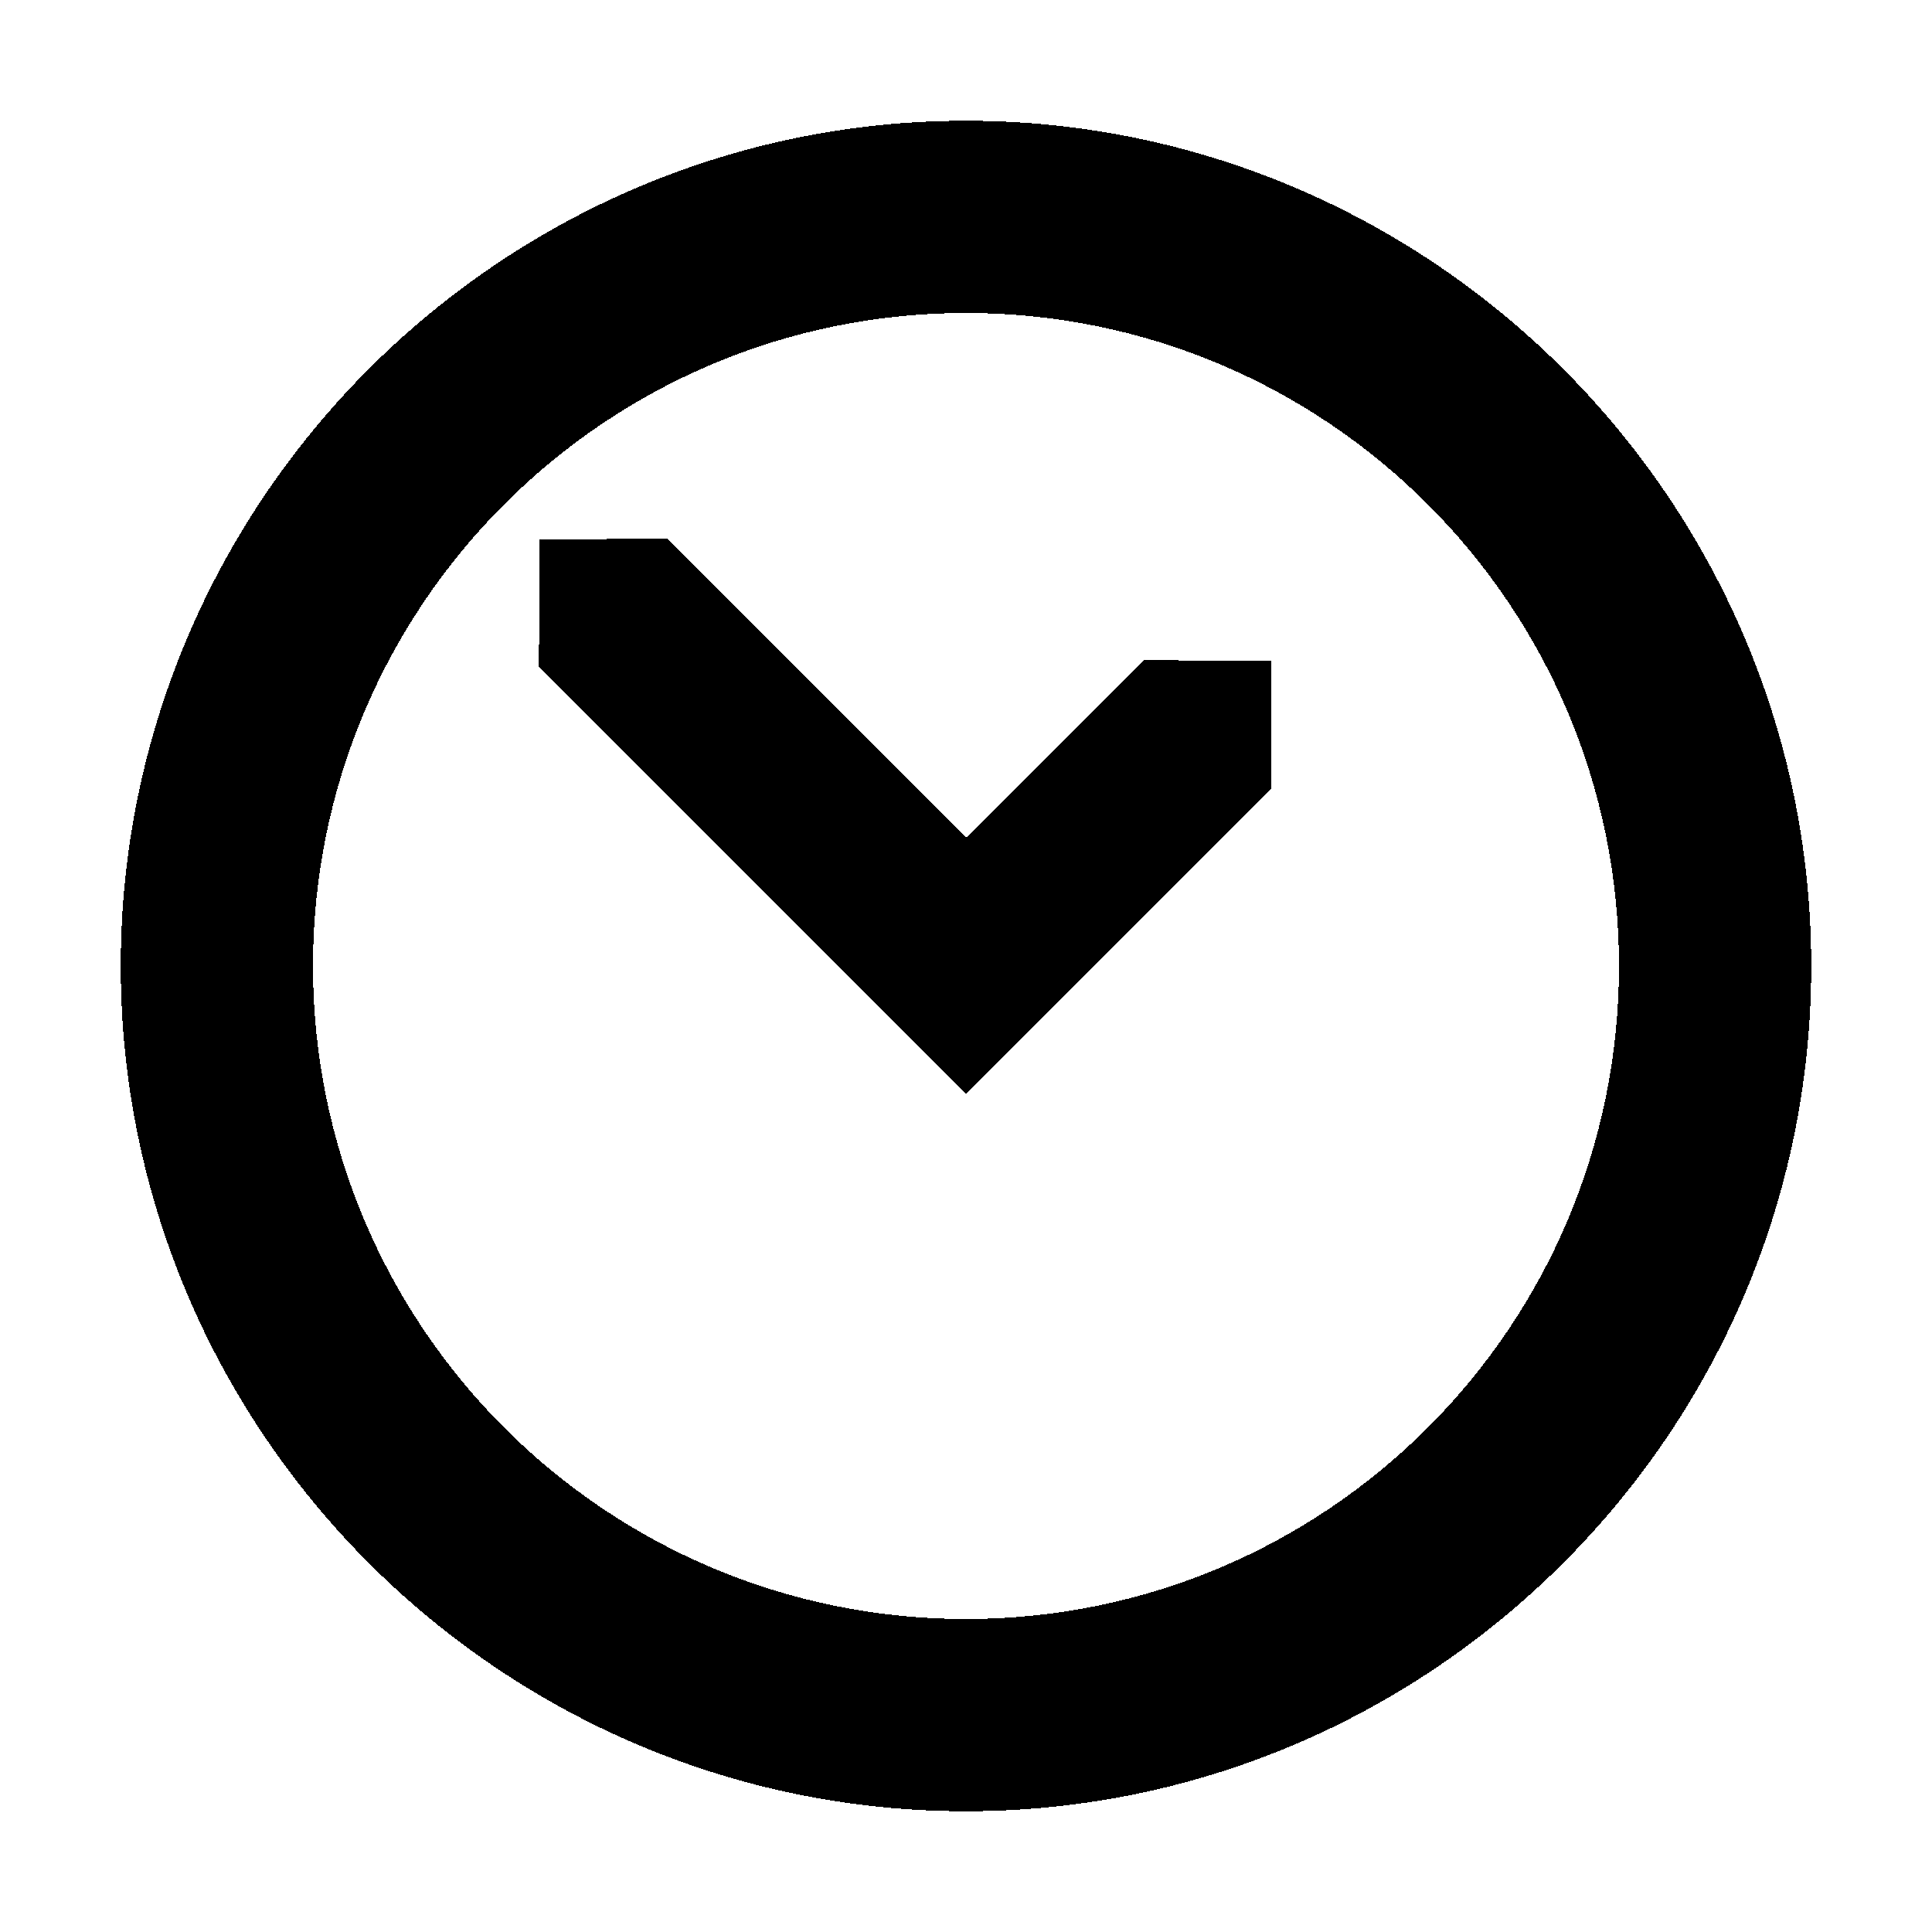
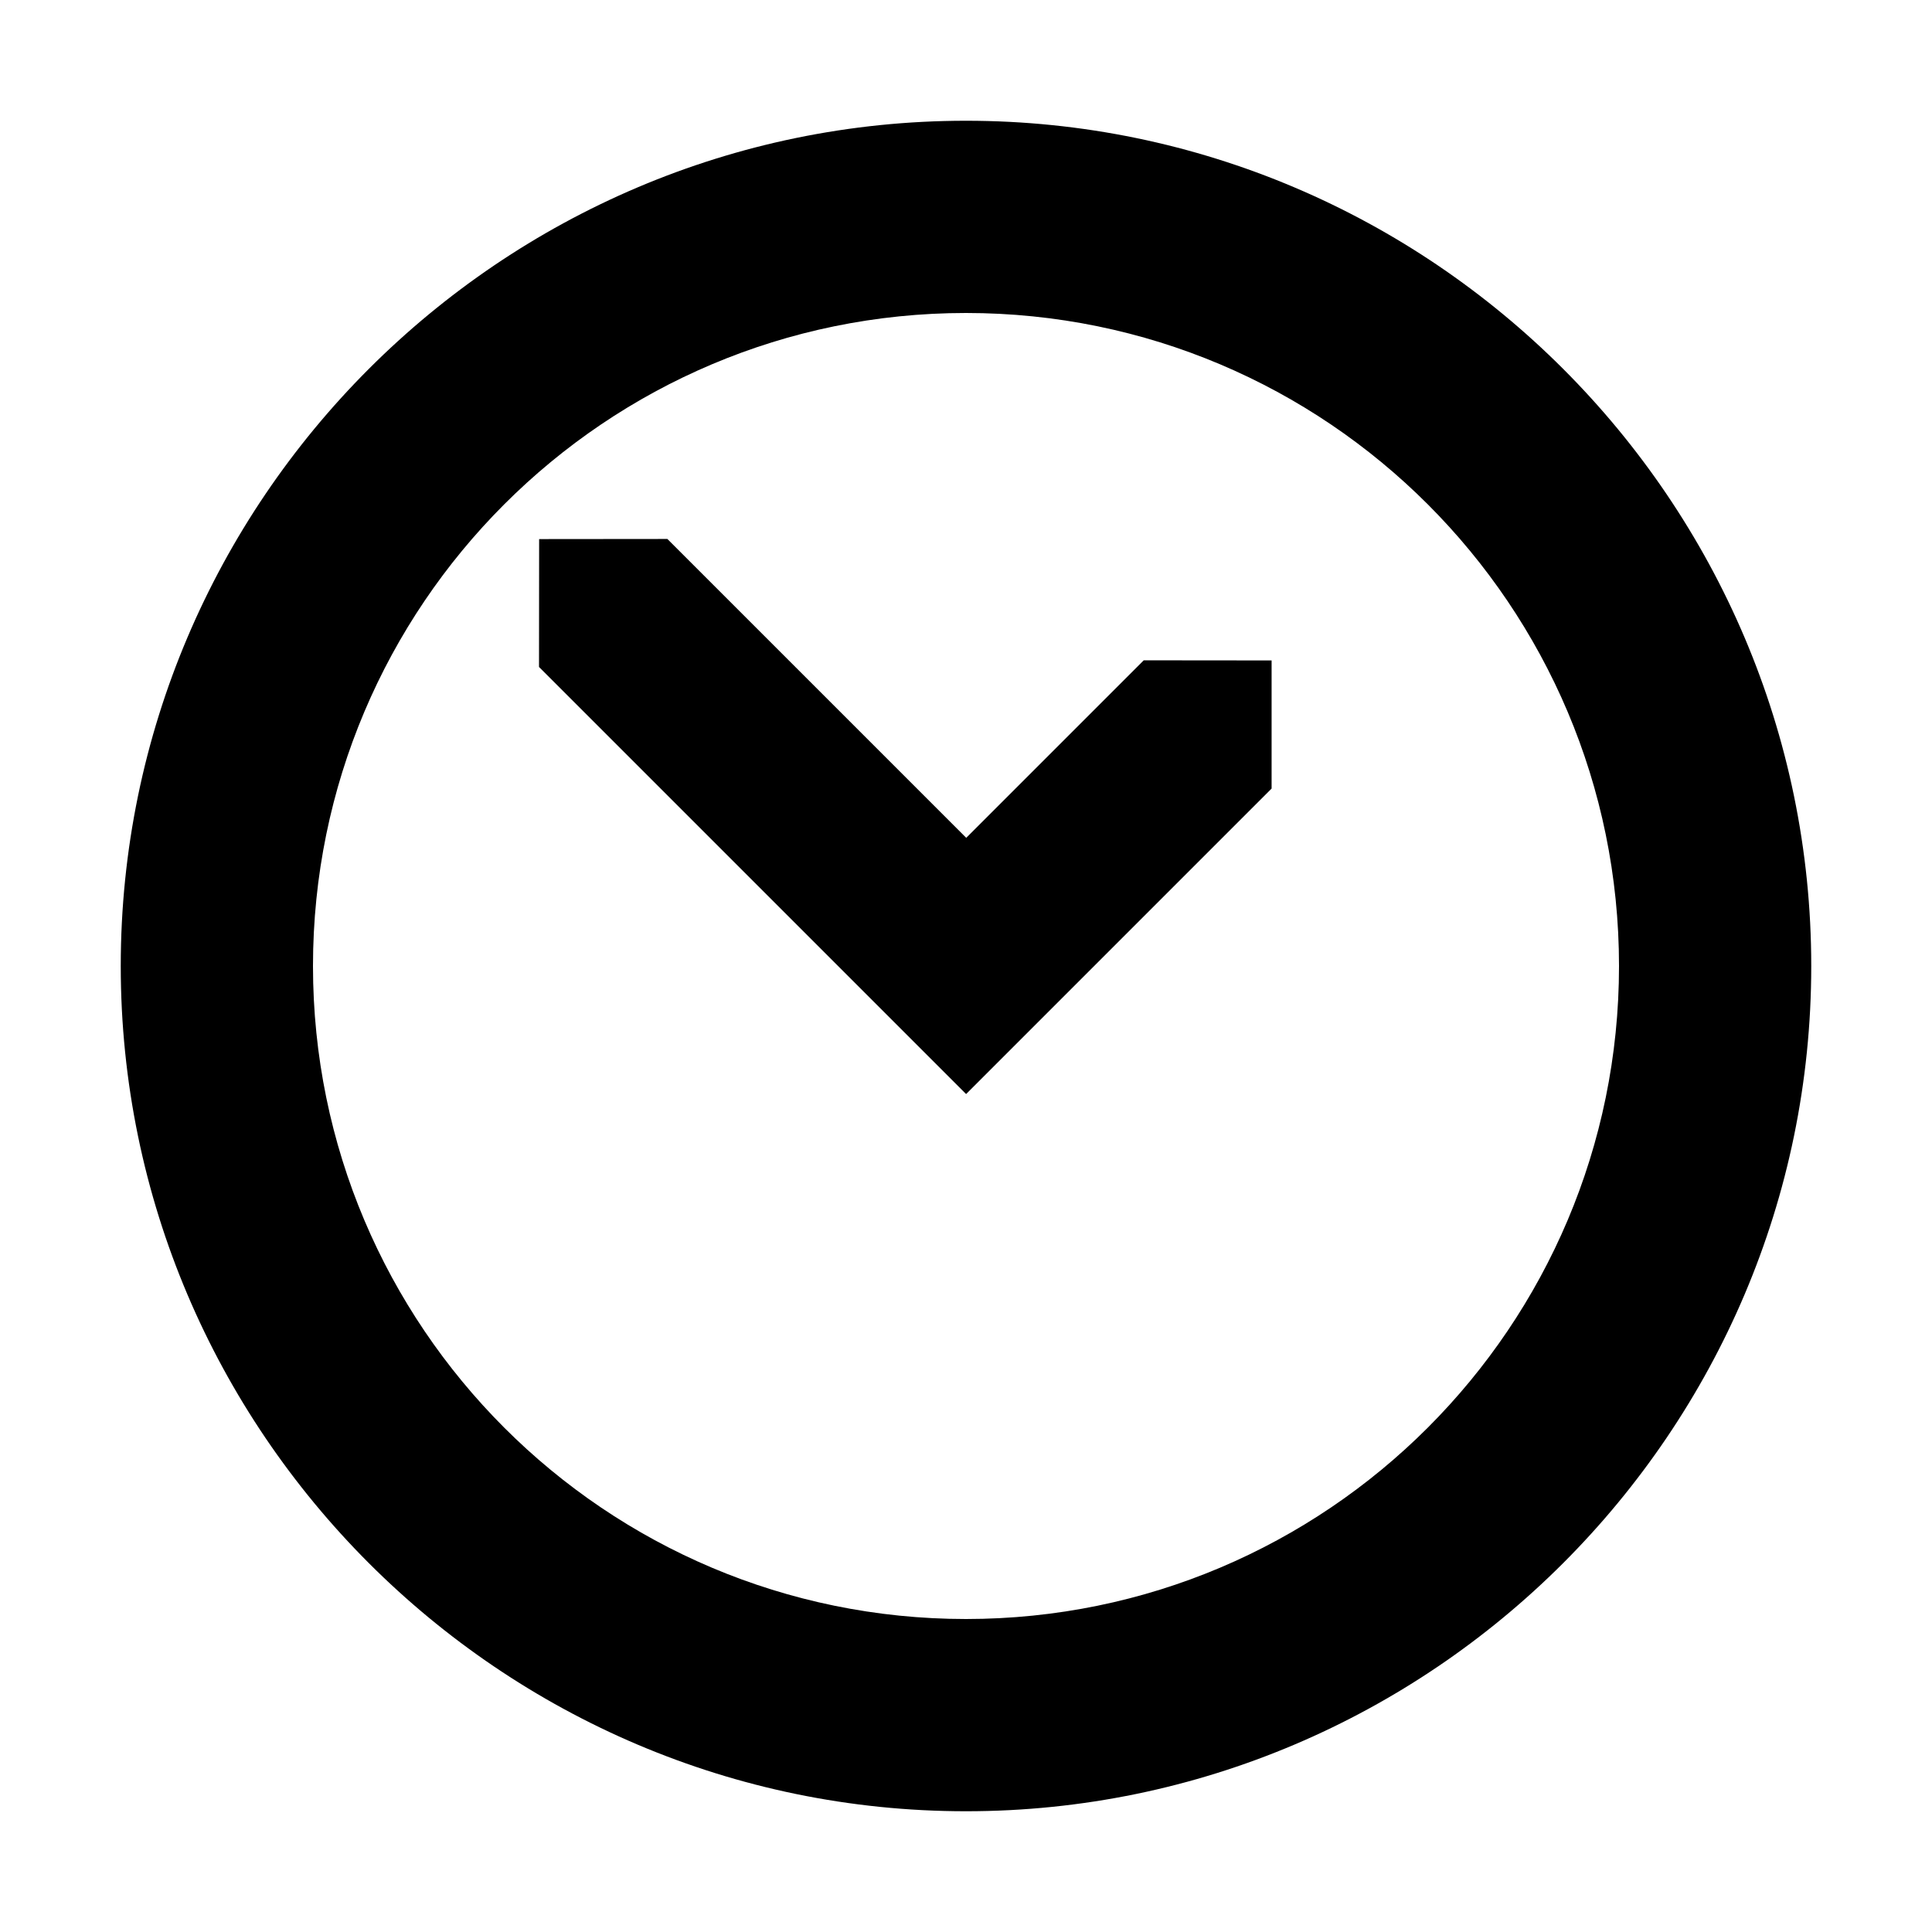
- <svg xmlns="http://www.w3.org/2000/svg" xmlns:xlink="http://www.w3.org/1999/xlink" width="16" height="16" id="svg2" version="1.1" shape-rendering="crispEdges">
+ <svg xmlns="http://www.w3.org/2000/svg" xmlns:xlink="http://www.w3.org/1999/xlink" width="16" height="16" id="svg2" version="1.1">
  <defs id="defs4">
    <linearGradient id="linearGradient5306">
      <stop style="stop-color:#ffffff;stop-opacity:0.099;" offset="0" id="stop5308" />
      <stop style="stop-color:#ffffff;stop-opacity:0;" offset="1" id="stop5310" />
    </linearGradient>
    <linearGradient id="linearGradient5290">
      <stop style="stop-color:#00ffff;stop-opacity:0.098;" offset="0" id="stop5292" />
      <stop id="stop6740" offset="0.5" style="stop-color:#00ff7f;stop-opacity:0.047;" />
      <stop style="stop-color:#00ff00;stop-opacity:0;" offset="1" id="stop5294" />
    </linearGradient>
    <linearGradient id="linearGradient5188">
      <stop style="stop-color:#64b5f6;stop-opacity:0.247;" offset="0" id="stop5198" />
      <stop style="stop-color:#64b5f6;stop-opacity:0;" offset="1" id="stop5192" />
    </linearGradient>
    <linearGradient id="linearGradient3975">
      <stop style="stop-color:#ff5555;stop-opacity:1;" offset="0" id="stop3977" />
    </linearGradient>
    <linearGradient id="linearGradient3969">
      <stop style="stop-color:#87cdde;stop-opacity:1;" offset="0" id="stop3971" />
    </linearGradient>
    <filter id="filter3945" x="0" y="6" width="1.2" style="color-interpolation-filters:sRGB">
      <feDiffuseLighting id="feDiffuseLighting3947" lighting-color="#fdfdfd" surfaceScale="121.495" diffuseConstant="28.448" />
    </filter>
    <filter id="filter3979" style="color-interpolation-filters:sRGB">
      <feFlood flood-opacity="0.2" flood-color="rgb(0,0,0)" result="flood" id="feFlood3981" />
      <feComposite in="flood" in2="SourceGraphic" operator="in" result="composite1" id="feComposite3983" />
      <feGaussianBlur stdDeviation="6" result="blur" id="feGaussianBlur3985" />
      <feOffset dx="0" dy="6" result="offset" id="feOffset3987" />
      <feComposite in="SourceGraphic" in2="offset" operator="over" result="fbSourceGraphic" id="feComposite3989" />
      <feColorMatrix result="fbSourceGraphicAlpha" in="fbSourceGraphic" values="0 0 0 -1 0 0 0 0 -1 0 0 0 0 -1 0 0 0 0 1 0" id="feColorMatrix3991" />
      <feFlood id="feFlood3993" flood-opacity="0.2" flood-color="rgb(0,0,0)" result="flood" in="fbSourceGraphic" />
      <feComposite id="feComposite3995" in2="fbSourceGraphic" in="flood" operator="in" result="composite1" />
      <feGaussianBlur id="feGaussianBlur3997" stdDeviation="6" result="blur" />
      <feOffset id="feOffset3999" dx="0" dy="6" result="offset" />
      <feComposite id="feComposite4001" in2="offset" in="fbSourceGraphic" operator="over" result="composite2" />
    </filter>
    <filter style="color-interpolation-filters:sRGB" id="filter3876">
      <feFlood flood-opacity="0.2" flood-color="rgb(0,0,0)" result="flood" id="feFlood3878" />
      <feComposite in="flood" in2="SourceGraphic" operator="in" result="composite1" id="feComposite3880" />
      <feGaussianBlur stdDeviation="6" result="blur" id="feGaussianBlur3882" />
      <feOffset dx="0" dy="6" result="offset" id="feOffset3884" />
      <feComposite in="SourceGraphic" in2="offset" operator="over" result="fbSourceGraphic" id="feComposite3886" />
      <feColorMatrix result="fbSourceGraphicAlpha" in="fbSourceGraphic" values="0 0 0 -1 0 0 0 0 -1 0 0 0 0 -1 0 0 0 0 1 0" id="feColorMatrix3888" />
      <feFlood id="feFlood3890" flood-opacity="0.397" flood-color="rgb(0,0,0)" result="flood" in="fbSourceGraphic" />
      <feComposite id="feComposite3892" in2="fbSourceGraphic" in="flood" operator="in" result="composite1" />
      <feGaussianBlur id="feGaussianBlur3894" stdDeviation="19.2" result="blur" />
      <feOffset id="feOffset3896" dx="0" dy="6" result="offset" />
      <feComposite id="feComposite3898" in2="offset" in="fbSourceGraphic" operator="over" result="fbSourceGraphic" />
      <feColorMatrix result="fbSourceGraphicAlpha" in="fbSourceGraphic" values="0 0 0 -1 0 0 0 0 -1 0 0 0 0 -1 0 0 0 0 1 0" id="feColorMatrix3900" />
      <feFlood id="feFlood3902" flood-opacity="0.8" flood-color="rgb(0,0,0)" result="flood" in="fbSourceGraphic" />
      <feComposite id="feComposite3904" in2="fbSourceGraphic" in="flood" operator="in" result="composite1" />
      <feGaussianBlur id="feGaussianBlur3906" stdDeviation="19.2" result="blur" />
      <feOffset id="feOffset3908" dx="0" dy="6" result="offset" />
      <feComposite id="feComposite3910" in2="offset" in="fbSourceGraphic" operator="over" result="fbSourceGraphic" />
      <feColorMatrix result="fbSourceGraphicAlpha" in="fbSourceGraphic" values="0 0 0 -1 0 0 0 0 -1 0 0 0 0 -1 0 0 0 0 1 0" id="feColorMatrix3912" />
      <feFlood id="feFlood3914" flood-opacity="0.8" flood-color="rgb(0,0,0)" result="flood" in="fbSourceGraphic" />
      <feComposite id="feComposite3916" in2="fbSourceGraphic" in="flood" operator="in" result="composite1" />
      <feGaussianBlur id="feGaussianBlur3918" stdDeviation="26.1" result="blur" />
      <feOffset id="feOffset3920" dx="0" dy="6" result="offset" />
      <feComposite id="feComposite3922" in2="offset" in="fbSourceGraphic" operator="over" result="fbSourceGraphic" />
      <feColorMatrix result="fbSourceGraphicAlpha" in="fbSourceGraphic" values="0 0 0 -1 0 0 0 0 -1 0 0 0 0 -1 0 0 0 0 1 0" id="feColorMatrix3924" />
      <feFlood id="feFlood3926" flood-opacity="0.8" flood-color="rgb(0,0,0)" result="flood" in="fbSourceGraphic" />
      <feComposite id="feComposite3928" in2="fbSourceGraphic" in="flood" operator="in" result="composite1" />
      <feGaussianBlur id="feGaussianBlur3930" stdDeviation="35.7" result="blur" />
      <feOffset id="feOffset3932" dx="0" dy="6" result="offset" />
      <feComposite id="feComposite3934" in2="offset" in="fbSourceGraphic" operator="over" result="fbSourceGraphic" />
      <feColorMatrix result="fbSourceGraphicAlpha" in="fbSourceGraphic" values="0 0 0 -1 0 0 0 0 -1 0 0 0 0 -1 0 0 0 0 1 0" id="feColorMatrix3936" />
      <feFlood id="feFlood3938" flood-opacity="0.8" flood-color="rgb(0,0,0)" result="flood" in="fbSourceGraphic" />
      <feComposite id="feComposite3940" in2="fbSourceGraphic" in="flood" operator="in" result="composite1" />
      <feGaussianBlur id="feGaussianBlur3942" stdDeviation="6" result="blur" />
      <feOffset id="feOffset3944" dx="0" dy="6" result="offset" />
      <feComposite id="feComposite3946" in2="offset" in="fbSourceGraphic" operator="over" result="fbSourceGraphic" />
      <feColorMatrix result="fbSourceGraphicAlpha" in="fbSourceGraphic" values="0 0 0 -1 0 0 0 0 -1 0 0 0 0 -1 0 0 0 0 1 0" id="feColorMatrix3948" />
      <feFlood id="feFlood3950" flood-opacity="0.8" flood-color="rgb(0,0,0)" result="flood" in="fbSourceGraphic" />
      <feComposite id="feComposite3952" in2="fbSourceGraphic" in="flood" operator="in" result="composite1" />
      <feGaussianBlur id="feGaussianBlur3954" stdDeviation="21.7" result="blur" />
      <feOffset id="feOffset3956" dx="0" dy="6" result="offset" />
      <feComposite id="feComposite3958" in2="offset" in="fbSourceGraphic" operator="over" result="fbSourceGraphic" />
      <feColorMatrix result="fbSourceGraphicAlpha" in="fbSourceGraphic" values="0 0 0 -1 0 0 0 0 -1 0 0 0 0 -1 0 0 0 0 1 0" id="feColorMatrix3960" />
      <feFlood id="feFlood3962" flood-opacity="0.8" flood-color="rgb(0,0,0)" result="flood" in="fbSourceGraphic" />
      <feComposite id="feComposite3964" in2="fbSourceGraphic" in="flood" operator="in" result="composite1" />
      <feGaussianBlur id="feGaussianBlur3966" stdDeviation="21.7" result="blur" />
      <feOffset id="feOffset3968" dx="0" dy="1.9" result="offset" />
      <feComposite id="feComposite3970" in2="offset" in="fbSourceGraphic" operator="over" result="fbSourceGraphic" />
      <feColorMatrix result="fbSourceGraphicAlpha" in="fbSourceGraphic" values="0 0 0 -1 0 0 0 0 -1 0 0 0 0 -1 0 0 0 0 1 0" id="feColorMatrix3972" />
      <feFlood id="feFlood3974" flood-opacity="0.8" flood-color="rgb(0,0,0)" result="flood" in="fbSourceGraphic" />
      <feComposite id="feComposite3976" in2="fbSourceGraphic" in="flood" operator="in" result="composite1" />
      <feGaussianBlur id="feGaussianBlur3978" stdDeviation="21.7" result="blur" />
      <feOffset id="feOffset3980" dx="3.6" dy="1.9" result="offset" />
      <feComposite id="feComposite3982" in2="offset" in="fbSourceGraphic" operator="over" result="fbSourceGraphic" />
      <feColorMatrix result="fbSourceGraphicAlpha" in="fbSourceGraphic" values="0 0 0 -1 0 0 0 0 -1 0 0 0 0 -1 0 0 0 0 1 0" id="feColorMatrix3984" />
      <feFlood id="feFlood3986" flood-opacity="0.8" flood-color="rgb(0,0,0)" result="flood" in="fbSourceGraphic" />
      <feComposite id="feComposite3988" in2="fbSourceGraphic" in="flood" operator="in" result="composite1" />
      <feGaussianBlur id="feGaussianBlur3990" stdDeviation="21.7" result="blur" />
      <feOffset id="feOffset3992" dx="9.6" dy="1.9" result="offset" />
      <feComposite id="feComposite3994" in2="offset" in="fbSourceGraphic" operator="over" result="fbSourceGraphic" />
      <feColorMatrix result="fbSourceGraphicAlpha" in="fbSourceGraphic" values="0 0 0 -1 0 0 0 0 -1 0 0 0 0 -1 0 0 0 0 1 0" id="feColorMatrix3996" />
      <feFlood id="feFlood3998" flood-opacity="0.8" flood-color="rgb(0,0,0)" result="flood" in="fbSourceGraphic" />
      <feComposite id="feComposite4000" in2="fbSourceGraphic" in="flood" operator="in" result="composite1" />
      <feGaussianBlur id="feGaussianBlur4002" stdDeviation="21.7" result="blur" />
      <feOffset id="feOffset4004" dx="1.2" dy="1.9" result="offset" />
      <feComposite id="feComposite4006" in2="offset" in="fbSourceGraphic" operator="over" result="fbSourceGraphic" />
      <feColorMatrix result="fbSourceGraphicAlpha" in="fbSourceGraphic" values="0 0 0 -1 0 0 0 0 -1 0 0 0 0 -1 0 0 0 0 1 0" id="feColorMatrix4008" />
      <feFlood id="feFlood4010" flood-opacity="0.8" flood-color="rgb(0,0,0)" result="flood" in="fbSourceGraphic" />
      <feComposite id="feComposite4012" in2="fbSourceGraphic" in="flood" operator="in" result="composite1" />
      <feGaussianBlur id="feGaussianBlur4014" stdDeviation="21.7" result="blur" />
      <feOffset id="feOffset4016" dx="-1.4" dy="1.9" result="offset" />
      <feComposite id="feComposite4018" in2="offset" in="fbSourceGraphic" operator="over" result="fbSourceGraphic" />
      <feColorMatrix result="fbSourceGraphicAlpha" in="fbSourceGraphic" values="0 0 0 -1 0 0 0 0 -1 0 0 0 0 -1 0 0 0 0 1 0" id="feColorMatrix4020" />
      <feFlood id="feFlood4022" flood-opacity="0.8" flood-color="rgb(0,0,0)" result="flood" in="fbSourceGraphic" />
      <feComposite id="feComposite4024" in2="fbSourceGraphic" in="flood" operator="in" result="composite1" />
      <feGaussianBlur id="feGaussianBlur4026" stdDeviation="21.7" result="blur" />
      <feOffset id="feOffset4028" dx="0.3" dy="1.9" result="offset" />
      <feComposite id="feComposite4030" in2="offset" in="fbSourceGraphic" operator="over" result="fbSourceGraphic" />
      <feColorMatrix result="fbSourceGraphicAlpha" in="fbSourceGraphic" values="0 0 0 -1 0 0 0 0 -1 0 0 0 0 -1 0 0 0 0 1 0" id="feColorMatrix4032" />
      <feFlood id="feFlood4034" flood-opacity="0.8" flood-color="rgb(0,0,0)" result="flood" in="fbSourceGraphic" />
      <feComposite id="feComposite4036" in2="fbSourceGraphic" in="flood" operator="in" result="composite1" />
      <feGaussianBlur id="feGaussianBlur4038" stdDeviation="21.7" result="blur" />
      <feOffset id="feOffset4040" dx="-8.04912e-16" dy="1.9" result="offset" />
      <feComposite id="feComposite4042" in2="offset" in="fbSourceGraphic" operator="over" result="fbSourceGraphic" />
      <feColorMatrix result="fbSourceGraphicAlpha" in="fbSourceGraphic" values="0 0 0 -1 0 0 0 0 -1 0 0 0 0 -1 0 0 0 0 1 0" id="feColorMatrix4044" />
      <feFlood id="feFlood4046" flood-opacity="0.8" flood-color="rgb(0,0,0)" result="flood" in="fbSourceGraphic" />
      <feComposite id="feComposite4048" in2="fbSourceGraphic" in="flood" operator="in" result="composite1" />
      <feGaussianBlur id="feGaussianBlur4050" stdDeviation="21.7" result="blur" />
      <feOffset id="feOffset4052" dx="-8.04912e-16" dy="3.6" result="offset" />
      <feComposite id="feComposite4054" in2="offset" in="fbSourceGraphic" operator="over" result="fbSourceGraphic" />
      <feColorMatrix result="fbSourceGraphicAlpha" in="fbSourceGraphic" values="0 0 0 -1 0 0 0 0 -1 0 0 0 0 -1 0 0 0 0 1 0" id="feColorMatrix4056" />
      <feFlood id="feFlood4058" flood-opacity="0.8" flood-color="rgb(0,0,0)" result="flood" in="fbSourceGraphic" />
      <feComposite id="feComposite4060" in2="fbSourceGraphic" in="flood" operator="in" result="composite1" />
      <feGaussianBlur id="feGaussianBlur4062" stdDeviation="6" result="blur" />
      <feOffset id="feOffset4064" dx="-8.04912e-16" dy="3.6" result="offset" />
      <feComposite id="feComposite4066" in2="offset" in="fbSourceGraphic" operator="over" result="fbSourceGraphic" />
      <feColorMatrix result="fbSourceGraphicAlpha" in="fbSourceGraphic" values="0 0 0 -1 0 0 0 0 -1 0 0 0 0 -1 0 0 0 0 1 0" id="feColorMatrix4080" />
      <feFlood id="feFlood4082" flood-opacity="0.8" flood-color="rgb(0,0,0)" result="flood" in="fbSourceGraphic" />
      <feComposite id="feComposite4084" in2="fbSourceGraphic" in="flood" operator="in" result="composite1" />
      <feGaussianBlur id="feGaussianBlur4086" stdDeviation="6" result="blur" />
      <feOffset id="feOffset4088" dx="-8.04912e-16" dy="3.6" result="offset" />
      <feComposite id="feComposite4090" in2="offset" in="fbSourceGraphic" operator="over" result="fbSourceGraphic" />
      <feColorMatrix result="fbSourceGraphicAlpha" in="fbSourceGraphic" values="0 0 0 -1 0 0 0 0 -1 0 0 0 0 -1 0 0 0 0 1 0" id="feColorMatrix4092" />
      <feFlood id="feFlood4094" flood-opacity="0.8" flood-color="rgb(0,0,0)" result="flood" in="fbSourceGraphic" />
      <feComposite id="feComposite4096" in2="fbSourceGraphic" in="flood" operator="in" result="composite1" />
      <feGaussianBlur id="feGaussianBlur4098" stdDeviation="6" result="blur" />
      <feOffset id="feOffset4100" dx="-8.04912e-16" dy="7.7" result="offset" />
      <feComposite id="feComposite4102" in2="offset" in="fbSourceGraphic" operator="over" result="fbSourceGraphic" />
      <feColorMatrix result="fbSourceGraphicAlpha" in="fbSourceGraphic" values="0 0 0 -1 0 0 0 0 -1 0 0 0 0 -1 0 0 0 0 1 0" id="feColorMatrix4104" />
      <feFlood id="feFlood4106" flood-opacity="0.8" flood-color="rgb(0,0,0)" result="flood" in="fbSourceGraphic" />
      <feComposite id="feComposite4108" in2="fbSourceGraphic" in="flood" operator="in" result="composite1" />
      <feGaussianBlur id="feGaussianBlur4110" stdDeviation="6" result="blur" />
      <feOffset id="feOffset4112" dx="-8.04912e-16" dy="11.6" result="offset" />
      <feComposite id="feComposite4114" in2="offset" in="fbSourceGraphic" operator="over" result="fbSourceGraphic" />
      <feColorMatrix result="fbSourceGraphicAlpha" in="fbSourceGraphic" values="0 0 0 -1 0 0 0 0 -1 0 0 0 0 -1 0 0 0 0 1 0" id="feColorMatrix4116" />
      <feFlood id="feFlood4118" flood-opacity="0.5" flood-color="rgb(0,0,0)" result="flood" in="fbSourceGraphic" />
      <feComposite id="feComposite4120" in2="fbSourceGraphic" in="flood" operator="in" result="composite1" />
      <feGaussianBlur id="feGaussianBlur4122" stdDeviation="6" result="blur" />
      <feOffset id="feOffset4124" dx="-8.04912e-16" dy="11.6" result="offset" />
      <feComposite id="feComposite4126" in2="offset" in="fbSourceGraphic" operator="over" result="fbSourceGraphic" />
      <feColorMatrix result="fbSourceGraphicAlpha" in="fbSourceGraphic" values="0 0 0 -1 0 0 0 0 -1 0 0 0 0 -1 0 0 0 0 1 0" id="feColorMatrix4128" />
      <feFlood id="feFlood4130" flood-opacity="0.3" flood-color="rgb(0,0,0)" result="flood" in="fbSourceGraphic" />
      <feComposite id="feComposite4132" in2="fbSourceGraphic" in="flood" operator="in" result="composite1" />
      <feGaussianBlur id="feGaussianBlur4134" stdDeviation="6" result="blur" />
      <feOffset id="feOffset4136" dx="-8.04912e-16" dy="11.6" result="offset" />
      <feComposite id="feComposite4138" in2="offset" in="fbSourceGraphic" operator="over" result="fbSourceGraphic" />
      <feColorMatrix result="fbSourceGraphicAlpha" in="fbSourceGraphic" values="0 0 0 -1 0 0 0 0 -1 0 0 0 0 -1 0 0 0 0 1 0" id="feColorMatrix4140" />
      <feFlood id="feFlood4142" flood-opacity="0.2" flood-color="rgb(0,0,0)" result="flood" in="fbSourceGraphic" />
      <feComposite id="feComposite4144" in2="fbSourceGraphic" in="flood" operator="in" result="composite1" />
      <feGaussianBlur id="feGaussianBlur4146" stdDeviation="6" result="blur" />
      <feOffset id="feOffset4148" dx="-8.04912e-16" dy="11.6" result="offset" />
      <feComposite id="feComposite4150" in2="offset" in="fbSourceGraphic" operator="over" result="fbSourceGraphic" />
      <feColorMatrix result="fbSourceGraphicAlpha" in="fbSourceGraphic" values="0 0 0 -1 0 0 0 0 -1 0 0 0 0 -1 0 0 0 0 1 0" id="feColorMatrix4152" />
      <feFlood id="feFlood4154" flood-opacity="0.2" flood-color="rgb(0,0,0)" result="flood" in="fbSourceGraphic" />
      <feComposite id="feComposite4156" in2="fbSourceGraphic" in="flood" operator="in" result="composite1" />
      <feGaussianBlur id="feGaussianBlur4158" stdDeviation="6" result="blur" />
      <feOffset id="feOffset4160" dx="-8.04912e-16" dy="11.6" result="offset" />
      <feComposite id="feComposite4162" in2="offset" in="fbSourceGraphic" operator="over" result="fbSourceGraphic" />
      <feColorMatrix result="fbSourceGraphicAlpha" in="fbSourceGraphic" values="0 0 0 -1 0 0 0 0 -1 0 0 0 0 -1 0 0 0 0 1 0" id="feColorMatrix4164" />
      <feFlood id="feFlood4166" flood-opacity="0.2" flood-color="rgb(0,0,0)" result="flood" in="fbSourceGraphic" />
      <feComposite id="feComposite4168" in2="fbSourceGraphic" in="flood" operator="in" result="composite1" />
      <feGaussianBlur id="feGaussianBlur4170" stdDeviation="6" result="blur" />
      <feOffset id="feOffset4172" dx="-8.04912e-16" dy="6" result="offset" />
      <feComposite id="feComposite4174" in2="offset" in="fbSourceGraphic" operator="over" result="composite2" />
    </filter>
    <filter id="filter4522" style="color-interpolation-filters:sRGB">
      <feGaussianBlur stdDeviation="3" id="feGaussianBlur4524" />
      <feColorMatrix result="fbSourceGraphic" values="1 0 0 0 0 0 1 0 0 0 0 0 1 0 0 0 0 0 6 -2.5 " id="feColorMatrix4526" />
    </filter>
    <filter id="filter4576" style="color-interpolation-filters:sRGB">
      <feGaussianBlur stdDeviation="3" id="feGaussianBlur4578" />
      <feColorMatrix result="fbSourceGraphic" values="1 0 0 0 0 0 1 0 0 0 0 0 1 0 0 0 0 0 6 -2.5 " id="feColorMatrix4580" />
    </filter>
    <filter id="filter4576-0" style="color-interpolation-filters:sRGB">
      <feGaussianBlur stdDeviation="3" id="feGaussianBlur4578-8" />
      <feColorMatrix result="fbSourceGraphic" values="1 0 0 0 0 0 1 0 0 0 0 0 1 0 0 0 0 0 6 -2.5 " id="feColorMatrix4580-0" />
    </filter>
    <filter id="filter4576-0-0" style="color-interpolation-filters:sRGB">
      <feGaussianBlur stdDeviation="3" id="feGaussianBlur4578-8-5" />
      <feColorMatrix result="fbSourceGraphic" values="1 0 0 0 0 0 1 0 0 0 0 0 1 0 0 0 0 0 6 -2.5 " id="feColorMatrix4580-0-2" />
    </filter>
    <filter id="filter4576-0-0-4" style="color-interpolation-filters:sRGB">
      <feGaussianBlur stdDeviation="3" id="feGaussianBlur4578-8-5-2" />
      <feColorMatrix result="fbSourceGraphic" values="1 0 0 0 0 0 1 0 0 0 0 0 1 0 0 0 0 0 6 -2.5 " id="feColorMatrix4580-0-2-7" />
    </filter>
    <radialGradient xlink:href="#linearGradient5306" id="radialGradient5296" cx="9" cy="1032.112" fx="9" fy="1032.112" r="10.125" gradientUnits="userSpaceOnUse" gradientTransform="matrix(1.944444,0,0,1.944447,-13.5625,-977.5881)" />
    <linearGradient xlink:href="#linearGradient5306" id="linearGradient5312" x1="-15.75" y1="1029.3" x2="23.625" y2="1029.3" gradientUnits="userSpaceOnUse" />
    <linearGradient id="linearGradient3783-1">
      <stop id="stop3785-2" offset="0" style="stop-color:#1e94d3;stop-opacity:1;" />
      <stop style="stop-color:#1e94d3;stop-opacity:1;" offset="1" id="stop3803-6" />
    </linearGradient>
    <linearGradient gradientUnits="userSpaceOnUse" y2="50" x2="30" y1="90" x1="-10" id="linearGradient3827-7" xlink:href="#linearGradient3783-1" />
    <linearGradient gradientUnits="userSpaceOnUse" y2="50" x2="30" y1="90" x1="-10" id="linearGradient3827" xlink:href="#linearGradient3783" />
    <linearGradient id="linearGradient3783">
      <stop id="stop3785" offset="0" style="stop-color:#1e94d3;stop-opacity:1;" />
      <stop style="stop-color:#1e94d3;stop-opacity:1;" offset="1" id="stop3803" />
    </linearGradient>
    <linearGradient id="linearGradient3821">
      <stop id="stop3823" offset="0" style="stop-color:#37aee2;stop-opacity:1;" />
      <stop id="stop3825" offset="1" style="stop-color:#1e96c8;stop-opacity:1;" />
    </linearGradient>
    <linearGradient id="linearGradient3829">
      <stop style="stop-color:#1f96d4;stop-opacity:1;" offset="0" id="stop3831" />
      <stop style="stop-color:#37aee2;stop-opacity:1;" offset="1" id="stop3833" />
    </linearGradient>
    <linearGradient id="linearGradient3877">
      <stop id="stop3879" offset="0" style="stop-color:#eff7fc;stop-opacity:1;" />
      <stop id="stop3881" offset="1" style="stop-color:#ffffff;stop-opacity:1;" />
    </linearGradient>
    <linearGradient id="linearGradient3689">
      <stop id="stop3691" offset="0" style="stop-color:#f68000;stop-opacity:1;" />
      <stop id="stop3693" offset="1" style="stop-color:#fd9800;stop-opacity:1;" />
    </linearGradient>
    <linearGradient id="linearGradient3675">
      <stop id="stop3677" offset="0" style="stop-color:#ffb900;stop-opacity:1;" />
      <stop id="stop3679" offset="1" style="stop-color:#ffd76b;stop-opacity:1;" />
    </linearGradient>
    <linearGradient y2="463.262" x2="412.23" y1="461.921" x1="-113.893" gradientUnits="userSpaceOnUse" id="linearGradient3840" xlink:href="#linearGradient3675" />
    <linearGradient id="linearGradient3634">
      <stop style="stop-color:#7a8288;stop-opacity:1;" offset="0" id="stop3636" />
      <stop id="stop3638" offset="0.076" style="stop-color:#9fa3a7;stop-opacity:1;" />
      <stop style="stop-color:#7d858b;stop-opacity:1;" offset="1" id="stop3640" />
    </linearGradient>
    <linearGradient y2="12.703" x2="151.346" y1="-0.642" x1="107.209" gradientTransform="matrix(0.2822222,0,0,0.2822222,-0.1398399,-0.01181449)" gradientUnits="userSpaceOnUse" id="linearGradient3838" xlink:href="#linearGradient3634" />
    <linearGradient id="linearGradient3712">
      <stop id="stop3714" offset="0" style="stop-color:#a1abb2;stop-opacity:1;" />
      <stop style="stop-color:#eaeced;stop-opacity:1;" offset="0.148" id="stop3720" />
      <stop id="stop3716" offset="1" style="stop-color:#c6ccd0;stop-opacity:1;" />
    </linearGradient>
    <linearGradient y2="27.389" x2="164.759" y1="12.641" x1="104.886" gradientUnits="userSpaceOnUse" id="linearGradient3836" xlink:href="#linearGradient3712" />
    <linearGradient id="linearGradient3702">
      <stop id="stop3704" offset="0" style="stop-color:#7a8288;stop-opacity:1;" />
      <stop style="stop-color:#9fa3a7;stop-opacity:1;" offset="0.529" id="stop3710" />
      <stop id="stop3706" offset="1" style="stop-color:#7d858b;stop-opacity:1;" />
    </linearGradient>
    <linearGradient y2="268.415" x2="334.031" y1="252.484" x1="18.875" gradientUnits="userSpaceOnUse" id="linearGradient3834" xlink:href="#linearGradient3702" />
    <linearGradient id="linearGradient3626">
      <stop style="stop-color:#a1abb2;stop-opacity:1;" offset="0" id="stop3628" />
      <stop id="stop3630" offset="0.083" style="stop-color:#eaeced;stop-opacity:1;" />
      <stop style="stop-color:#c6ccd0;stop-opacity:1;" offset="1" id="stop3632" />
    </linearGradient>
    <linearGradient y2="290.7" x2="278.432" y1="228.6" x1="44.104" gradientUnits="userSpaceOnUse" id="linearGradient3832" xlink:href="#linearGradient3626" />
    <linearGradient id="linearGradient3646">
      <stop id="stop3648" offset="0" style="stop-color:#f48200;stop-opacity:0;" />
      <stop style="stop-color:#f48200;stop-opacity:0.728;" offset="0.589" id="stop3654" />
      <stop id="stop3658" offset="0.816" style="stop-color:#cc5f00;stop-opacity:1;" />
      <stop id="stop3650" offset="1" style="stop-color:#a43d00;stop-opacity:1;" />
    </linearGradient>
    <linearGradient y2="55.356" x2="261.622" y1="70.105" x1="115.202" gradientUnits="userSpaceOnUse" id="linearGradient3830" xlink:href="#linearGradient3646" />
    <linearGradient id="linearGradient3668">
      <stop style="stop-color:#9b4400;stop-opacity:1;" offset="0" id="stop3670" />
      <stop style="stop-color:#e56300;stop-opacity:1;" offset="1" id="stop3672" />
    </linearGradient>
    <linearGradient y2="108.988" x2="93.522" y1="102.284" x1="64.751" gradientUnits="userSpaceOnUse" id="linearGradient3828" xlink:href="#linearGradient3668" />
    <linearGradient id="linearGradient3649">
      <stop id="stop3651" offset="0" style="stop-color:#e26400;stop-opacity:1;" />
      <stop id="stop3653" offset="1" style="stop-color:#ffb900;stop-opacity:1;" />
    </linearGradient>
    <linearGradient y2="125.316" x2="44.376" y1="100.342" x1="40.775" gradientTransform="matrix(1,0,0,1.020233,0,-1.423461)" gradientUnits="userSpaceOnUse" id="linearGradient3826" xlink:href="#linearGradient3649" />
    <linearGradient id="linearGradient3689-2">
      <stop id="stop3691-2" offset="0" style="stop-color:#f68000;stop-opacity:1;" />
      <stop id="stop3693-3" offset="1" style="stop-color:#fd9800;stop-opacity:1;" />
    </linearGradient>
    <linearGradient id="linearGradient3675-8">
      <stop id="stop3677-4" offset="0" style="stop-color:#ffb900;stop-opacity:1;" />
      <stop id="stop3679-7" offset="1" style="stop-color:#ffd76b;stop-opacity:1;" />
    </linearGradient>
    <linearGradient y2="463.262" x2="412.23" y1="461.921" x1="-113.893" gradientUnits="userSpaceOnUse" id="linearGradient3840-4" xlink:href="#linearGradient3675-8" />
    <linearGradient id="linearGradient3634-7">
      <stop style="stop-color:#7a8288;stop-opacity:1;" offset="0" id="stop3636-4" />
      <stop id="stop3638-6" offset="0.076" style="stop-color:#9fa3a7;stop-opacity:1;" />
      <stop style="stop-color:#7d858b;stop-opacity:1;" offset="1" id="stop3640-9" />
    </linearGradient>
    <linearGradient y2="12.703" x2="151.346" y1="-0.642" x1="107.209" gradientTransform="matrix(0.2822222,0,0,0.2822222,-0.1398399,-0.01181449)" gradientUnits="userSpaceOnUse" id="linearGradient3838-1" xlink:href="#linearGradient3634-7" />
    <linearGradient id="linearGradient3712-7">
      <stop id="stop3714-7" offset="0" style="stop-color:#a1abb2;stop-opacity:1;" />
      <stop style="stop-color:#eaeced;stop-opacity:1;" offset="0.148" id="stop3720-2" />
      <stop id="stop3716-3" offset="1" style="stop-color:#c6ccd0;stop-opacity:1;" />
    </linearGradient>
    <linearGradient y2="27.389" x2="164.759" y1="12.641" x1="104.886" gradientUnits="userSpaceOnUse" id="linearGradient3836-7" xlink:href="#linearGradient3712-7" />
    <linearGradient id="linearGradient3702-3">
      <stop id="stop3704-5" offset="0" style="stop-color:#7a8288;stop-opacity:1;" />
      <stop style="stop-color:#9fa3a7;stop-opacity:1;" offset="0.529" id="stop3710-4" />
      <stop id="stop3706-4" offset="1" style="stop-color:#7d858b;stop-opacity:1;" />
    </linearGradient>
    <linearGradient y2="268.415" x2="334.031" y1="252.484" x1="18.875" gradientUnits="userSpaceOnUse" id="linearGradient3834-9" xlink:href="#linearGradient3702-3" />
    <linearGradient id="linearGradient3626-6">
      <stop style="stop-color:#a1abb2;stop-opacity:1;" offset="0" id="stop3628-0" />
      <stop id="stop3630-5" offset="0.083" style="stop-color:#eaeced;stop-opacity:1;" />
      <stop style="stop-color:#c6ccd0;stop-opacity:1;" offset="1" id="stop3632-7" />
    </linearGradient>
    <linearGradient y2="290.7" x2="278.432" y1="228.6" x1="44.104" gradientUnits="userSpaceOnUse" id="linearGradient3832-3" xlink:href="#linearGradient3626-6" />
    <linearGradient id="linearGradient3646-6">
      <stop id="stop3648-6" offset="0" style="stop-color:#f48200;stop-opacity:0;" />
      <stop style="stop-color:#f48200;stop-opacity:0.728;" offset="0.589" id="stop3654-6" />
      <stop id="stop3658-4" offset="0.816" style="stop-color:#cc5f00;stop-opacity:1;" />
      <stop id="stop3650-0" offset="1" style="stop-color:#a43d00;stop-opacity:1;" />
    </linearGradient>
    <linearGradient y2="55.356" x2="261.622" y1="70.105" x1="115.202" gradientUnits="userSpaceOnUse" id="linearGradient3830-6" xlink:href="#linearGradient3646-6" />
    <linearGradient id="linearGradient3668-5">
      <stop style="stop-color:#9b4400;stop-opacity:1;" offset="0" id="stop3670-3" />
      <stop style="stop-color:#e56300;stop-opacity:1;" offset="1" id="stop3672-2" />
    </linearGradient>
    <linearGradient y2="108.988" x2="93.522" y1="102.284" x1="64.751" gradientUnits="userSpaceOnUse" id="linearGradient3828-1" xlink:href="#linearGradient3668-5" />
    <linearGradient id="linearGradient3649-3">
      <stop id="stop3651-9" offset="0" style="stop-color:#e26400;stop-opacity:1;" />
      <stop id="stop3653-7" offset="1" style="stop-color:#ffb900;stop-opacity:1;" />
    </linearGradient>
    <linearGradient y2="125.316" x2="44.376" y1="100.342" x1="40.775" gradientTransform="matrix(1,0,0,1.020233,0,-1.423461)" gradientUnits="userSpaceOnUse" id="linearGradient3826-1" xlink:href="#linearGradient3649-3" />
    <linearGradient id="linearGradient2460" y2="44.984" gradientUnits="userSpaceOnUse" x2="19.36" y1="21.031" x1="19.245">
      <stop id="stop3602" style="stop-color:#fafafa;stop-opacity:1;" offset="0" />
      <stop id="stop3604" style="stop-color:#f0f0f0;stop-opacity:1;" offset="1" />
    </linearGradient>
    <linearGradient xlink:href="#linearGradient2460" id="linearGradient3157" gradientUnits="userSpaceOnUse" gradientTransform="matrix(12.10256,0,0,12.10256,-34.46825,-46.18711)" x1="18.93" y1="6.295" x2="19.36" y2="36.644" />
    <linearGradient id="linearGradient5479-2">
      <stop id="stop5481-7" offset="0" style="stop-color:#be5300;stop-opacity:1;" />
      <stop style="stop-color:#f07300;stop-opacity:1" offset="0.763" id="stop5483-4" />
      <stop id="stop5485-2" offset="1" style="stop-color:#e67700;stop-opacity:1;" />
    </linearGradient>
    <linearGradient y2="134.644" x2="128.507" y1="101.118" x1="4.11" gradientTransform="matrix(1.235159,0,0,1.235159,262.2571,326.9873)" gradientUnits="userSpaceOnUse" id="linearGradient3900" xlink:href="#linearGradient5479-2" />
    <linearGradient id="linearGradient5479-6">
      <stop style="stop-color:#be5300;stop-opacity:1;" offset="0" id="stop5481-6" />
      <stop id="stop5483-0" offset="0.763" style="stop-color:#f07300;stop-opacity:1" />
      <stop style="stop-color:#e67700;stop-opacity:1;" offset="1" id="stop5485-5" />
    </linearGradient>
    <linearGradient xlink:href="#linearGradient5479-6" id="linearGradient5467-1" gradientUnits="userSpaceOnUse" gradientTransform="matrix(1.235159,0,0,1.235159,262.2571,326.9873)" x1="4.11" y1="101.118" x2="128.507" y2="134.644" />
    <linearGradient id="linearGradient5447">
      <stop id="stop5451" offset="0" style="stop-color:#e66e00;stop-opacity:1;" />
      <stop style="stop-color:#e67700;stop-opacity:1;" offset="1" id="stop5453" />
    </linearGradient>
    <linearGradient id="linearGradient5479">
      <stop style="stop-color:#be5300;stop-opacity:1;" offset="0" id="stop5481" />
      <stop id="stop5483" offset="0.763" style="stop-color:#f07300;stop-opacity:1" />
      <stop style="stop-color:#e67700;stop-opacity:1;" offset="1" id="stop5485" />
    </linearGradient>
    <linearGradient xlink:href="#linearGradient5479" id="linearGradient5467" gradientUnits="userSpaceOnUse" gradientTransform="matrix(1.235159,0,0,1.235159,262.2571,326.9873)" x1="4.11" y1="101.118" x2="128.507" y2="134.644" />
    <linearGradient gradientTransform="matrix(1.005865,0,0,0.994169,100,0)" gradientUnits="userSpaceOnUse" id="linearGradient3416" y2="7.017" x2="45.448" y1="92.54" x1="45.448">
      <stop offset="0" style="stop-color:#000000;stop-opacity:1" id="stop3418" />
      <stop offset="1" style="stop-color:#000000;stop-opacity:0.588" id="stop3420" />
    </linearGradient>
    <linearGradient xlink:href="#ButtonShadow-0-1-1-5" id="linearGradient5342" gradientUnits="userSpaceOnUse" gradientTransform="matrix(1.007415,0,0,1.007415,-810.4888,593.1369)" x1="1012.513" y1="484.417" x2="1006.808" y2="20.626" />
    <linearGradient gradientTransform="matrix(1.005865,0,0,0.994169,100,0)" gradientUnits="userSpaceOnUse" id="linearGradient3409" y2="7.017" x2="45.448" y1="92.54" x1="45.448">
      <stop offset="0" style="stop-color:#000000;stop-opacity:1" id="stop3411" />
      <stop offset="1" style="stop-color:#000000;stop-opacity:0.588" id="stop3413" />
    </linearGradient>
    <linearGradient gradientTransform="matrix(1.005865,0,0,0.994169,100,0)" gradientUnits="userSpaceOnUse" id="linearGradient3402" y2="7.017" x2="45.448" y1="92.54" x1="45.448">
      <stop offset="0" style="stop-color:#000000;stop-opacity:1" id="stop3404" />
      <stop offset="1" style="stop-color:#000000;stop-opacity:0.588" id="stop3406" />
    </linearGradient>
    <linearGradient gradientTransform="matrix(1.005865,0,0,0.994169,100,0)" gradientUnits="userSpaceOnUse" id="linearGradient3395" y2="7.017" x2="45.448" y1="92.54" x1="45.448">
      <stop offset="0" style="stop-color:#000000;stop-opacity:1" id="stop3397" />
      <stop offset="1" style="stop-color:#000000;stop-opacity:0.588" id="stop3399" />
    </linearGradient>
    <linearGradient gradientTransform="matrix(1.005865,0,0,0.994169,100,0)" gradientUnits="userSpaceOnUse" id="ButtonShadow-0-1-1-5" y2="7.017" x2="45.448" y1="92.54" x1="45.448">
      <stop offset="0" style="stop-color:#000000;stop-opacity:1" id="stop3750-8-9-3-6" />
      <stop offset="1" style="stop-color:#000000;stop-opacity:0.588" id="stop3752-5-6-4-2" />
    </linearGradient>
    <linearGradient id="linearGradient4046">
      <stop offset="0" style="stop-color:#000000;stop-opacity:1;" id="stop4048" />
      <stop offset="1" style="stop-color:#ffffff;stop-opacity:0.2" id="stop4050" />
    </linearGradient>
    <linearGradient id="linearGradient3737">
      <stop offset="0" style="stop-color:#ffffff;stop-opacity:1" id="stop3739" />
      <stop offset="1" style="stop-color:#ffffff;stop-opacity:0" id="stop3741" />
    </linearGradient>
    <linearGradient id="linearGradient4487">
      <stop offset="0" style="stop-color:#000000;stop-opacity:1" id="stop4489" />
      <stop offset="1" style="stop-color:#000000;stop-opacity:0" id="stop4491" />
    </linearGradient>
    <linearGradient y2="251.661" x2="1011.953" y1="476.26" x1="1016.104" gradientTransform="translate(-146.2203,369.0885)" gradientUnits="userSpaceOnUse" id="linearGradient4082" xlink:href="#linearGradient4487" />
    <linearGradient xlink:href="#SVGID_2_" id="linearGradient3803" x1="259.994" y1="44" x2="259.994" y2="464" gradientUnits="userSpaceOnUse" />
    <linearGradient y2="217.459" x2="200.051" y1="185.074" x1="200.051" gradientTransform="matrix(9.257474,0,0,9.257474,-1595.928,-1607.211)" gradientUnits="userSpaceOnUse" id="linearGradient3017" xlink:href="#SVGID_2_" />
    <linearGradient xlink:href="#SVGID_2_" id="linearGradient3021" gradientUnits="userSpaceOnUse" gradientTransform="matrix(13.57763,0,0,13.57763,-2026.162,-2566.71)" x1="200.051" y1="185.074" x2="200.051" y2="217.459" />
    <linearGradient y2="217.459" x2="200.051" y1="185.074" x1="200.051" gradientUnits="userSpaceOnUse" id="SVGID_2_">
      <stop id="stop13" style="stop-color:#61B74A" offset="0" />
      <stop id="stop15" style="stop-color:#449934" offset="1" />
    </linearGradient>
    <radialGradient gradientUnits="userSpaceOnUse" gradientTransform="matrix(1,0,0,1.049991,0,-19.27059)" r="191.619" fy="385.484" fx="558.354" cy="385.484" cx="558.354" id="radialGradient3867" xlink:href="#XMLID_74_-8-1" />
    <linearGradient y2="48.085" x2="78.466" y1="56.301" x1="64.478" gradientUnits="userSpaceOnUse" id="XMLID_74_-8-1">
      <stop id="stop155-3-8" style="stop-color:#ffffff;stop-opacity:1;" offset="0" />
      <stop id="stop157-94-6" style="stop-color:#e6e6e6;stop-opacity:1;" offset="1" />
    </linearGradient>
  </defs>
  <g id="layer2" transform="translate(1.000843,1.0005)">
    <path id="path1299" style="color:#000000;fill:#000000;stroke-linecap:square;-inkscape-stroke:none" d="m 3.464,3.464 -0.001,1.059 0.007,0.007 3.53,3.53 2.53,-2.53 V 4.469 l -1.059,-0.001 -0.001,0.001 -1.469,1.469 -2.469,-2.469 -0.006,-0.006 z" />
    <path id="path2938" style="color:#000000;fill:#000000;stroke-linecap:square;-inkscape-stroke:none;paint-order:markers stroke fill" d="M 8 1 C 4.146 1 1 4.146 1 8 C 1 11.854 4.146 15 8 15 C 11.854 15 15 11.854 15 8 C 15 4.146 11.854 1 8 1 z M 8 2.592 A 5.409 5.409 0 0 1 13.408 8 A 5.409 5.409 0 0 1 8 13.408 A 5.409 5.409 0 0 1 2.592 8 A 5.409 5.409 0 0 1 8 2.592 z " transform="translate(-1.000843,-1.0005)" />
  </g>
</svg>
